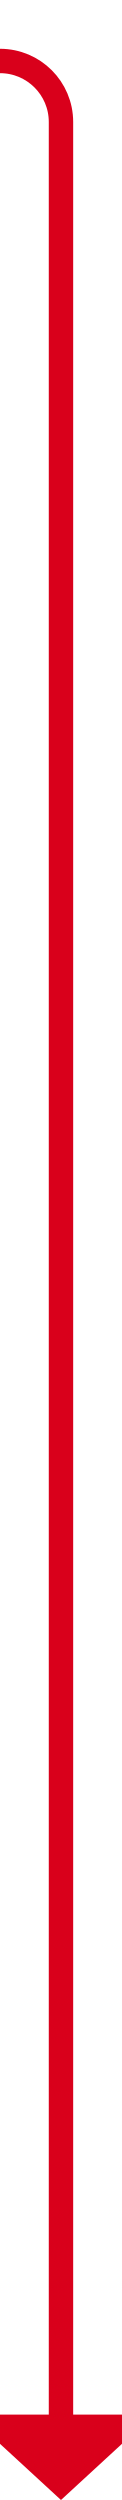
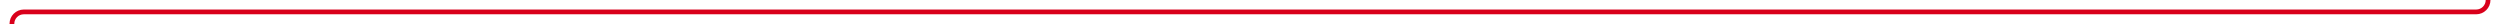
- <svg xmlns="http://www.w3.org/2000/svg" version="1.1" width="10px" height="205px" preserveAspectRatio="xMidYMin meet" viewBox="258 7885  8 205">
-   <path d="M 242 7890  L 257 7890  A 5 5 0 0 1 262 7895 L 262 8084  " stroke-width="2" stroke="#d9001b" fill="none" />
-   <path d="M 254.4 8083  L 262 8090  L 269.6 8083  L 254.4 8083  Z " fill-rule="nonzero" fill="#d9001b" stroke="none" />
+ <svg xmlns="http://www.w3.org/2000/svg" version="1.1" width="1050px" height="10px" preserveAspectRatio="xMinYMid meet" viewBox="337 7546  1050 8">
+   <path d="M 1382 7250  L 1382 7545  A 5 5 0 0 1 1377 7550 L 347 7550  A 5 5 0 0 0 342 7555 L 342 7744  " stroke-width="2" stroke="#d9001b" fill="none" />
+   <path d="M 334.4 7743  L 342 7750  L 349.6 7743  L 334.4 7743  Z " fill-rule="nonzero" fill="#d9001b" stroke="none" />
</svg>
